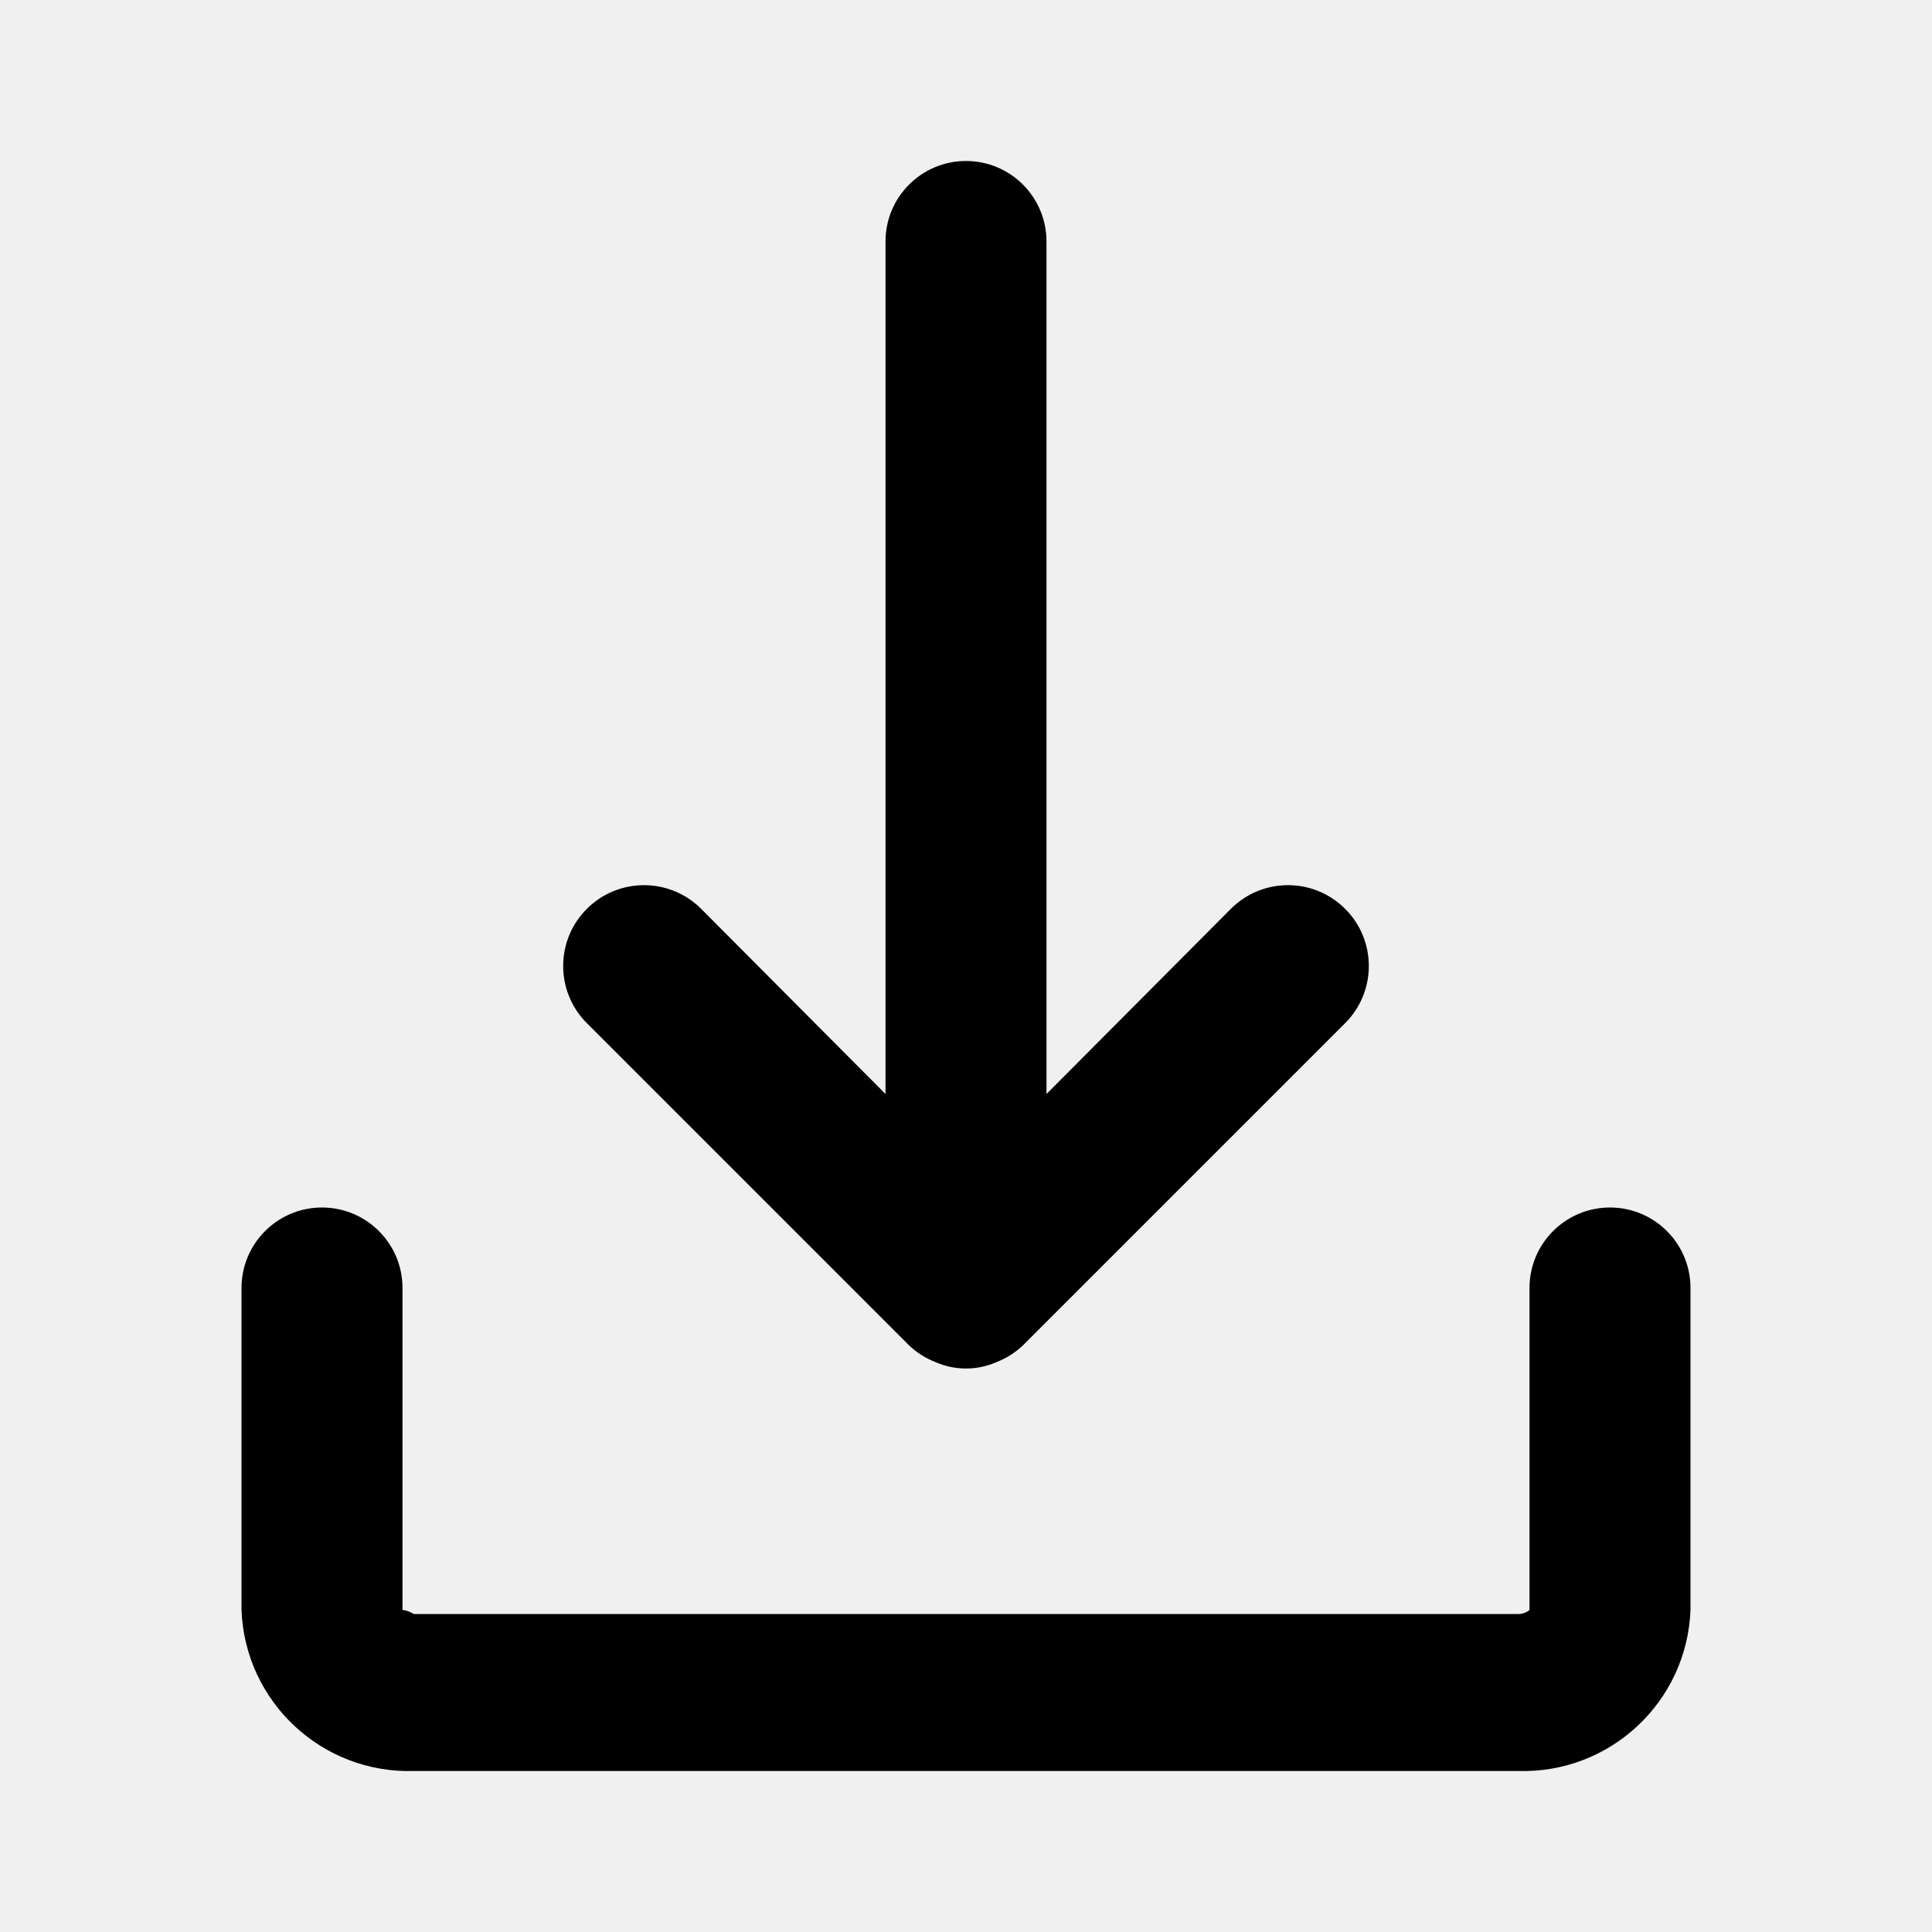
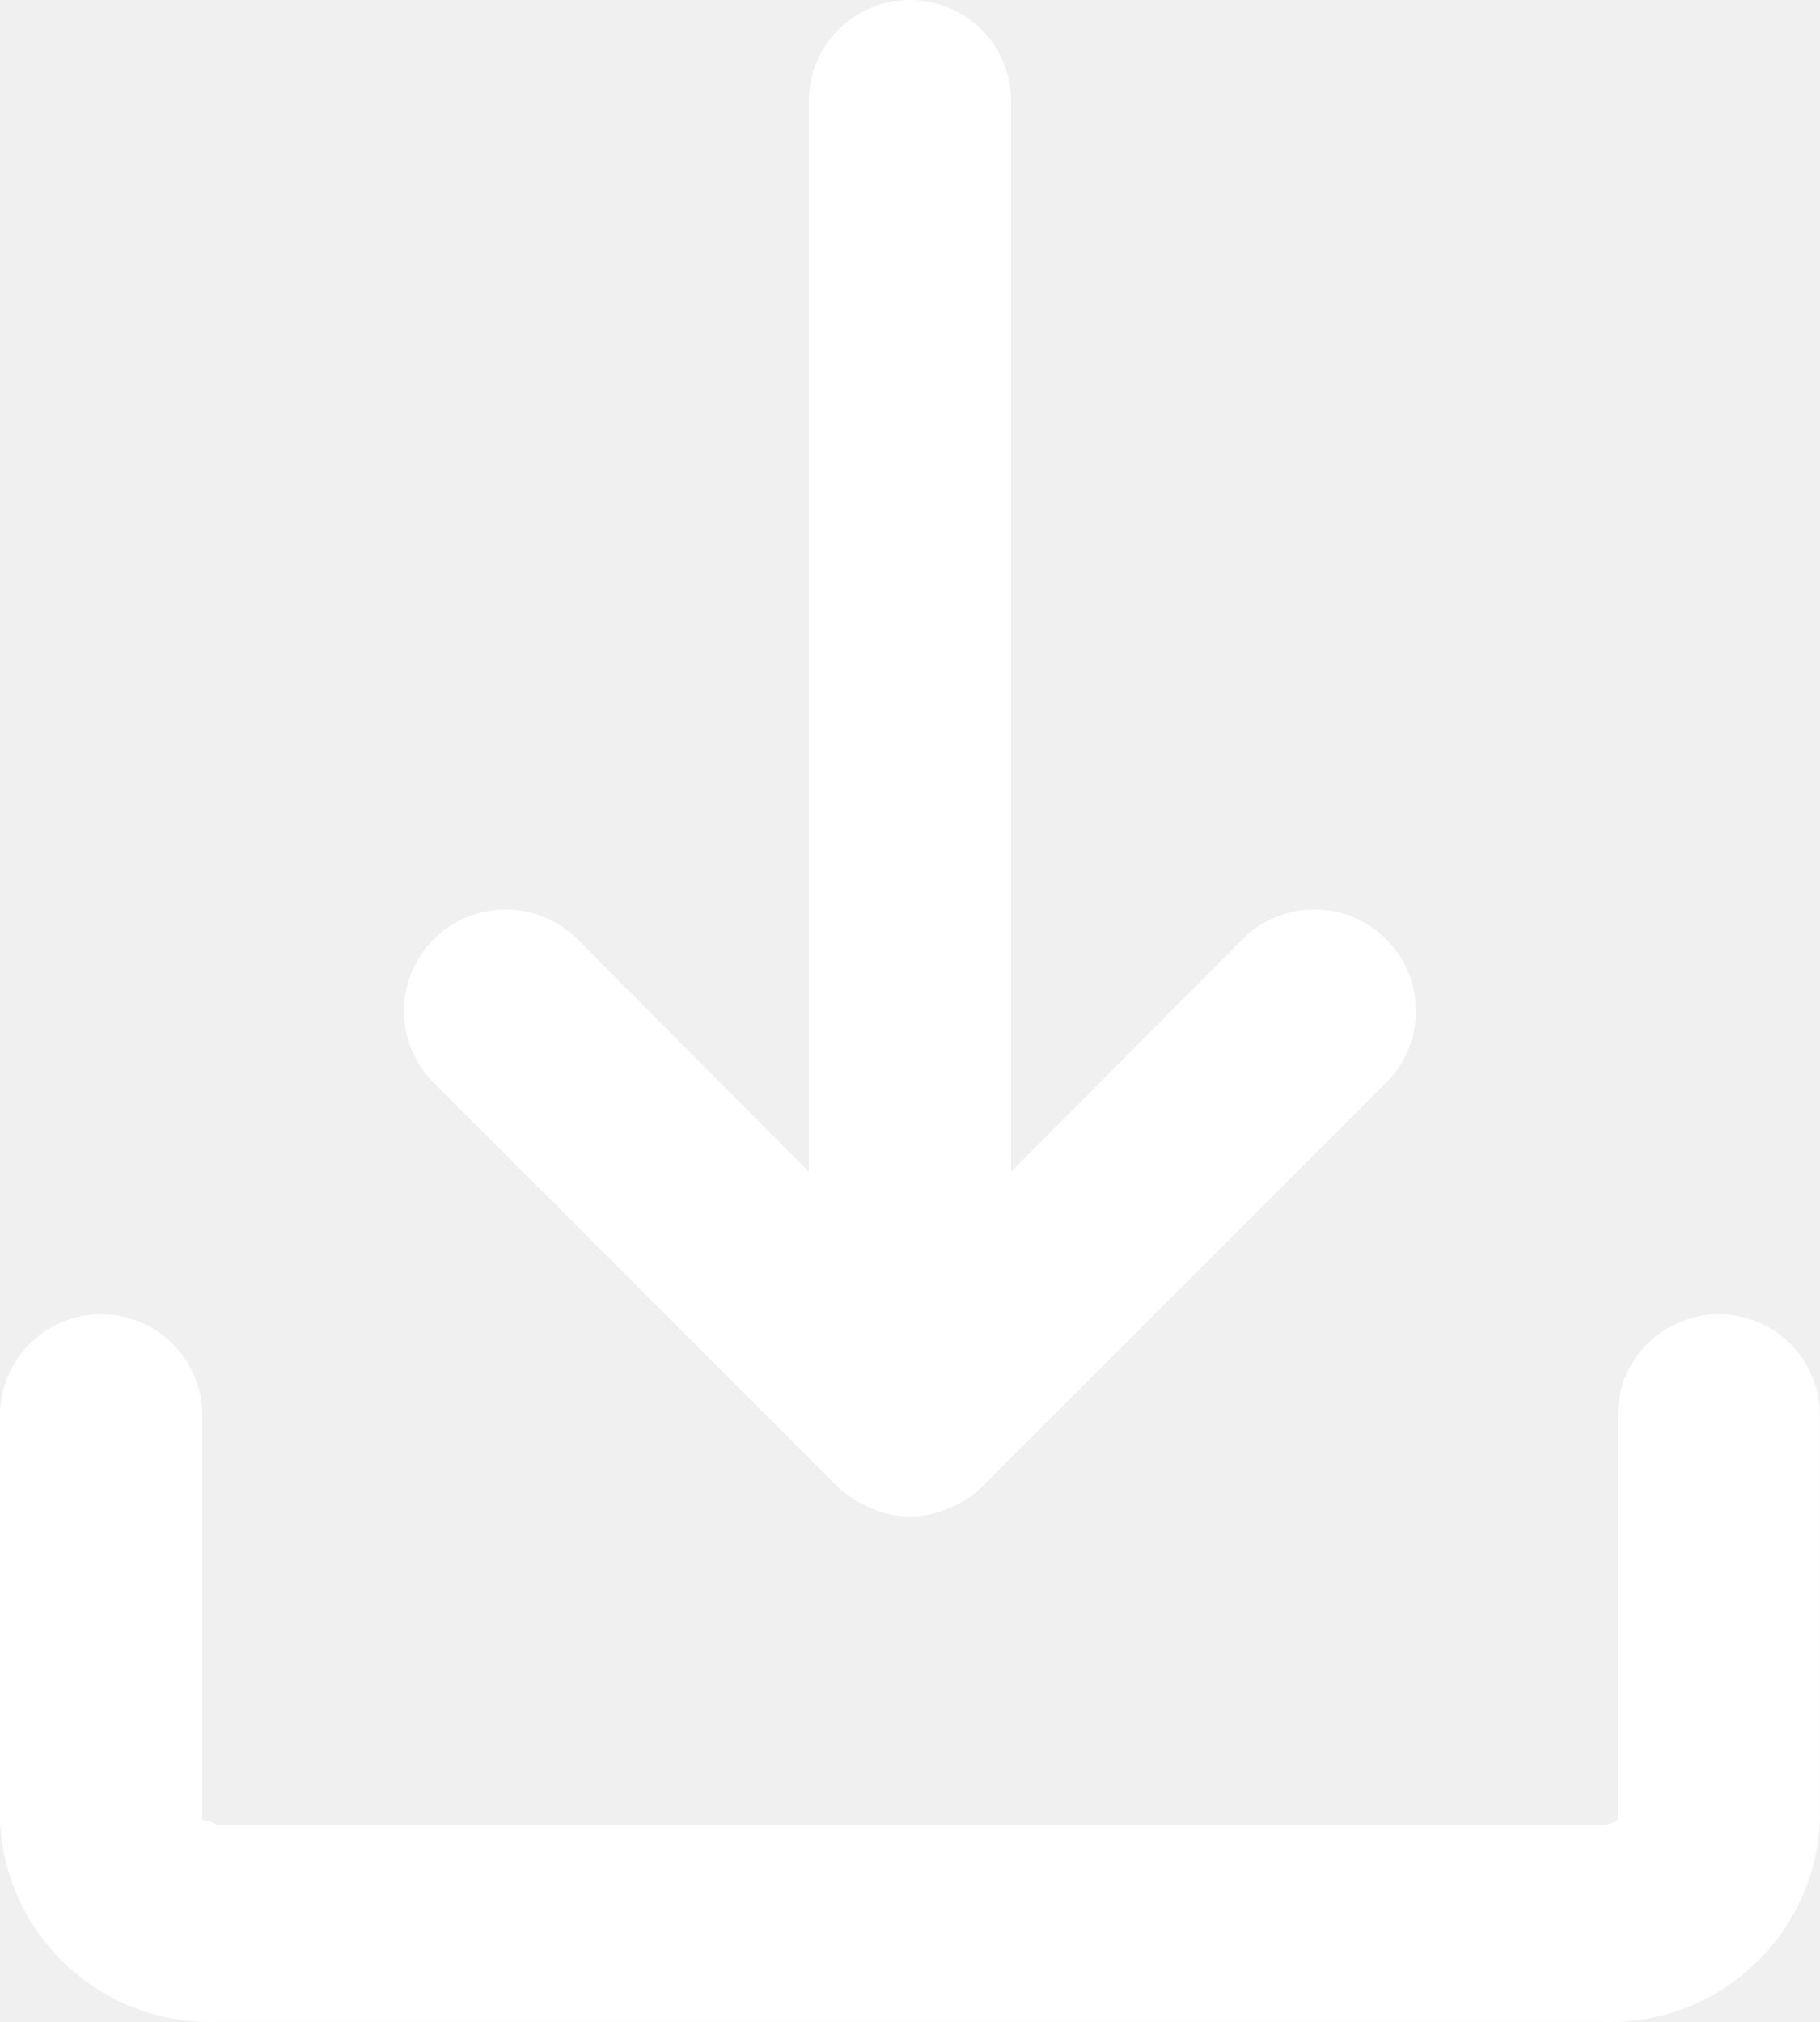
- <svg xmlns="http://www.w3.org/2000/svg" fill="#000000" width="800px" height="800px" viewBox="0 0 24 24" id="download" class="icon glyph">
-   <path d="M20,15a1,1,0,0,0-1,1V20a.22.22,0,0,1-.15.05H5.14C5.06,20,5,20,5,20V16a1,1,0,0,0-2,0v4a2.08,2.08,0,0,0,2.14,2H18.86A2.08,2.08,0,0,0,21,20V16A1,1,0,0,0,20,15Z" />
-   <path d="M11.29,16.71a1,1,0,0,0,.33.21.94.94,0,0,0,.76,0,1,1,0,0,0,.33-.21l4-4a1,1,0,0,0-1.42-1.42L13,13.59V3a1,1,0,0,0-2,0V13.59l-2.29-2.3a1,1,0,1,0-1.42,1.42Z" />
+ <svg xmlns="http://www.w3.org/2000/svg" fill="#000000" width="600" height="666.697" viewBox="0 0 18 20.001" id="download" class="icon glyph" version="1.1">
+   <defs id="defs2" />
+   <path d="m 17,13 a 1,1 0 0 0 -1,1 v 4 a 0.22,0.22 0 0 1 -0.15,0.05 H 2.14 C 2.06,18 2,18 2,18 v -4 a 1,1 0 0 0 -2,0 v 4 a 2.08,2.08 0 0 0 2.14,2 H 15.86 A 2.08,2.08 0 0 0 18,18 v -4 a 1,1 0 0 0 -1,-1 z" id="path1" style="fill:#ffffff;fill-opacity:1" />
+   <path d="m 8.29,14.71 a 1,1 0 0 0 0.33,0.21 0.94,0.94 0 0 0 0.76,0 1,1 0 0 0 0.33,-0.21 l 4,-4 A 1.004,1.004 0 0 0 12.29,9.29 L 10,11.59 V 1 a 1,1 0 0 0 -2,0 V 11.59 L 5.71,9.29 A 1.004,1.004 0 1 0 4.29,10.71 Z" id="path2" style="fill:#ffffff;fill-opacity:1" />
</svg>
